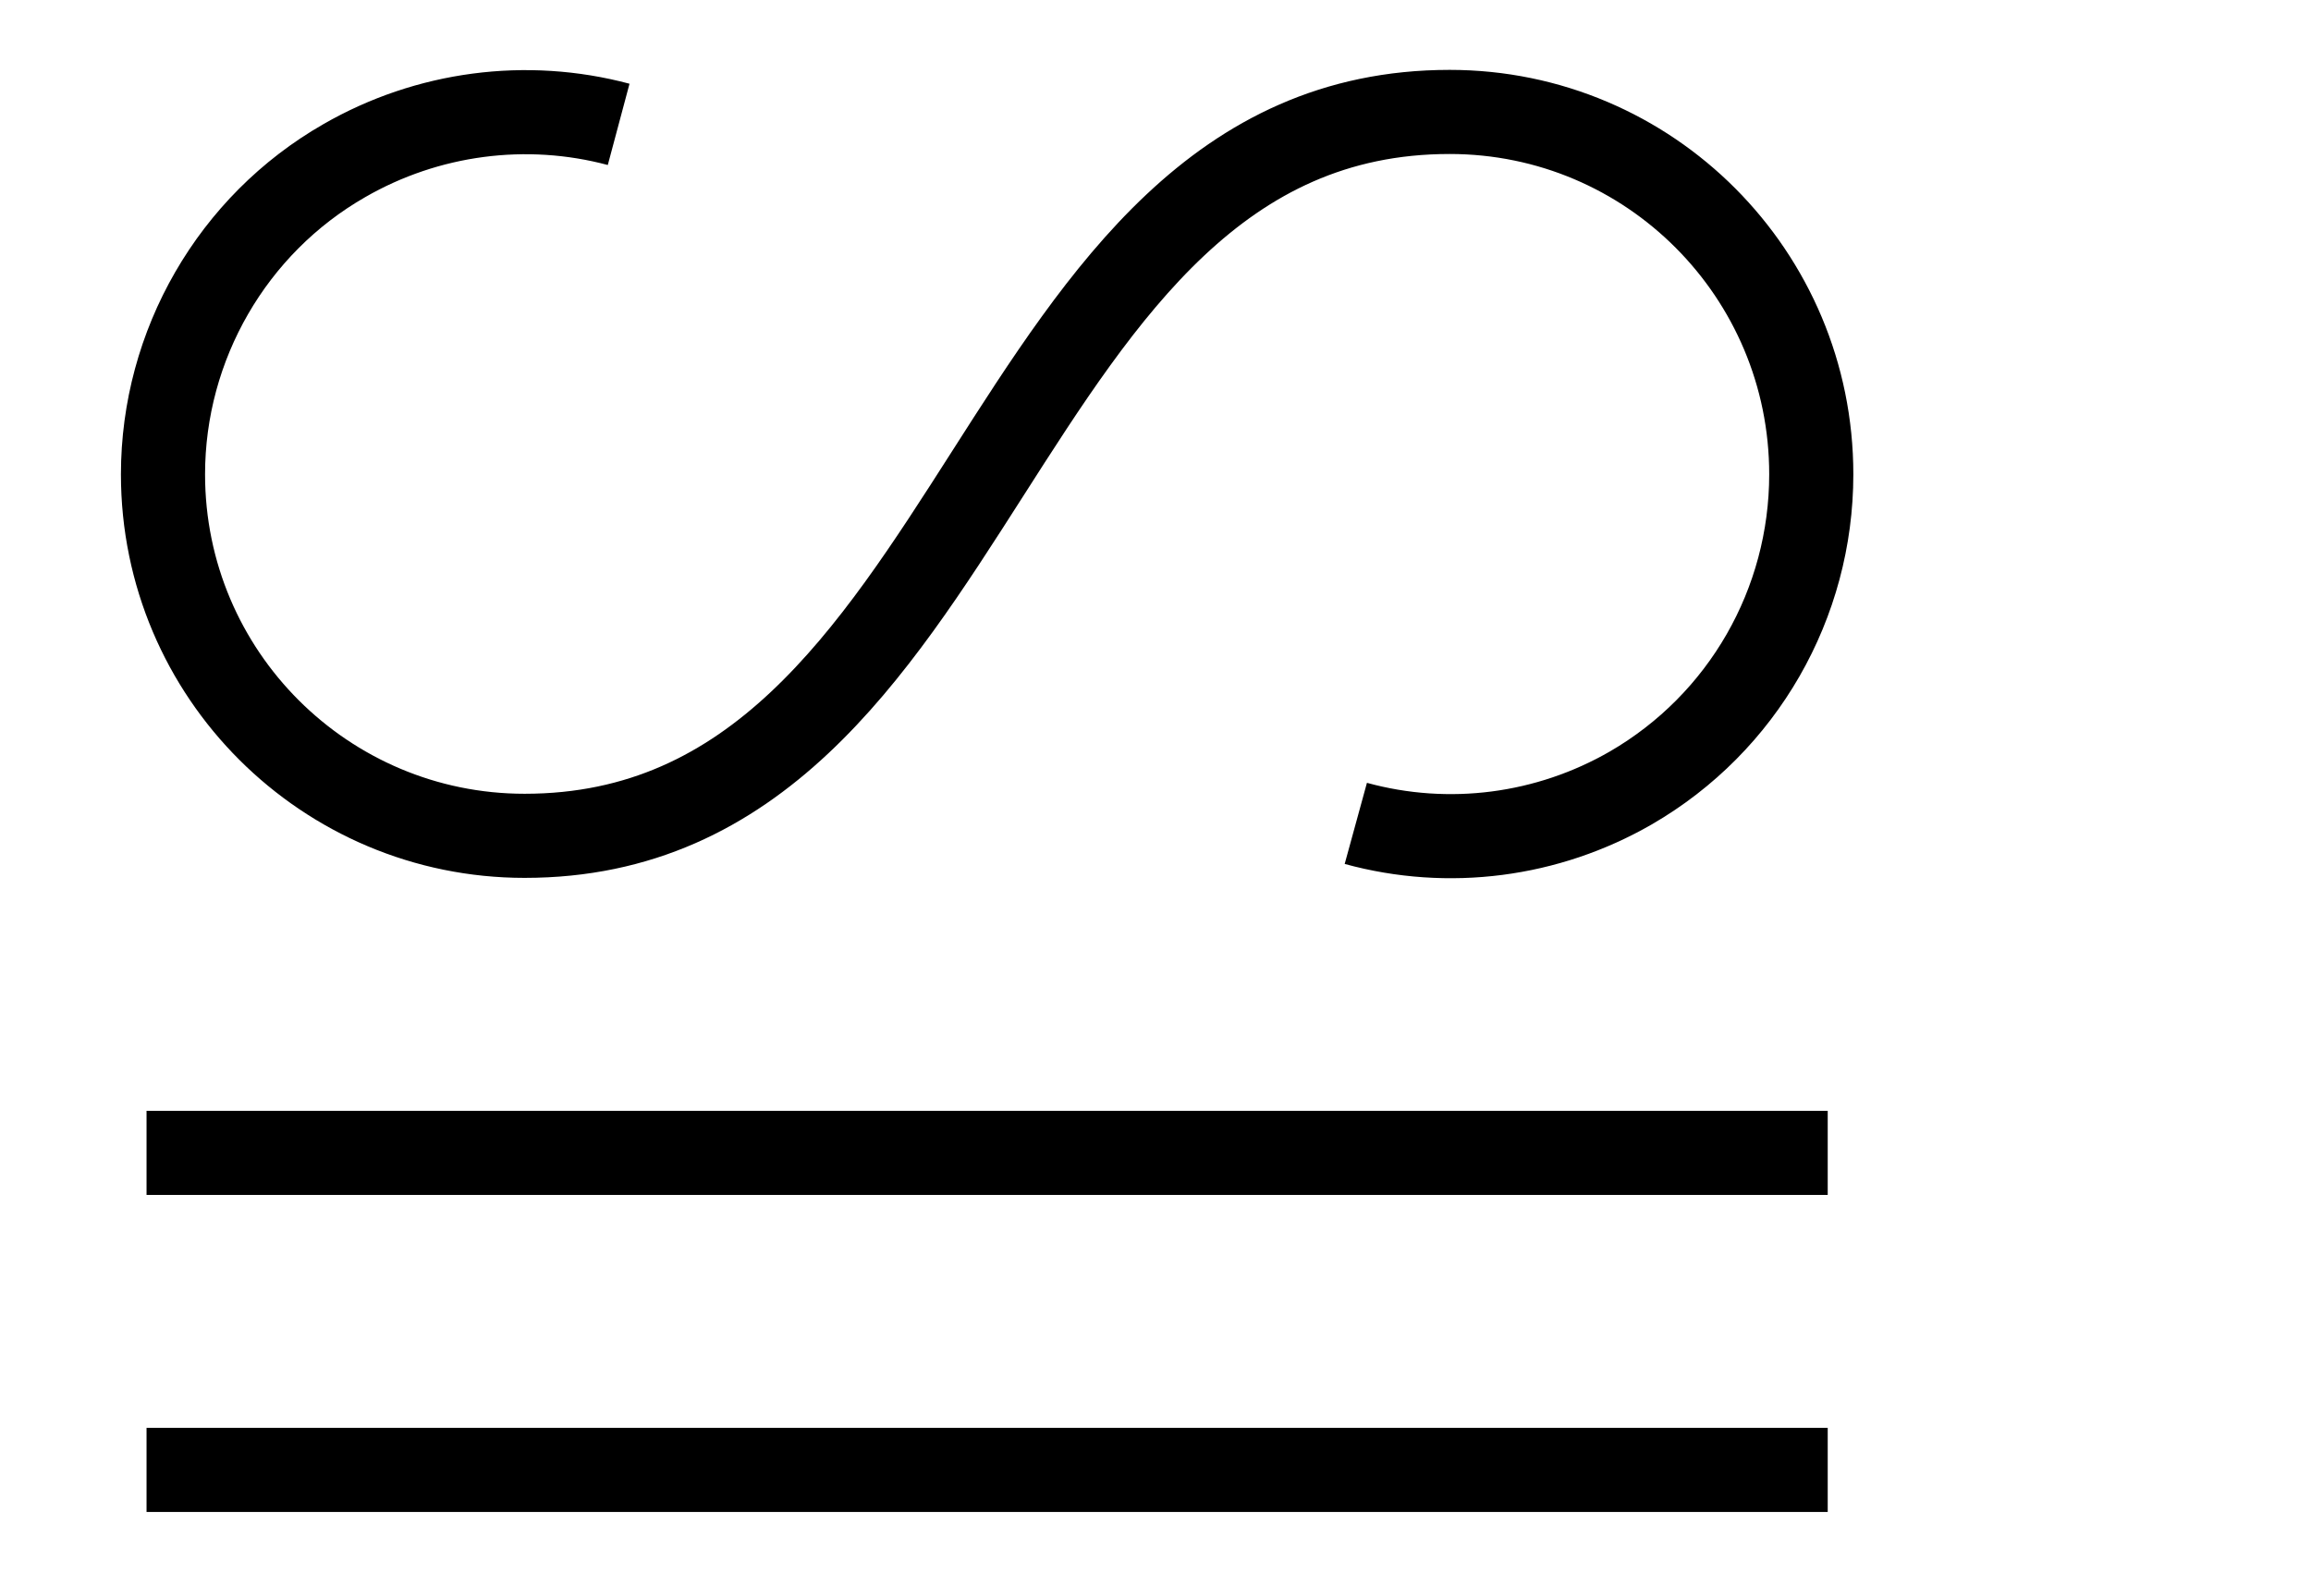
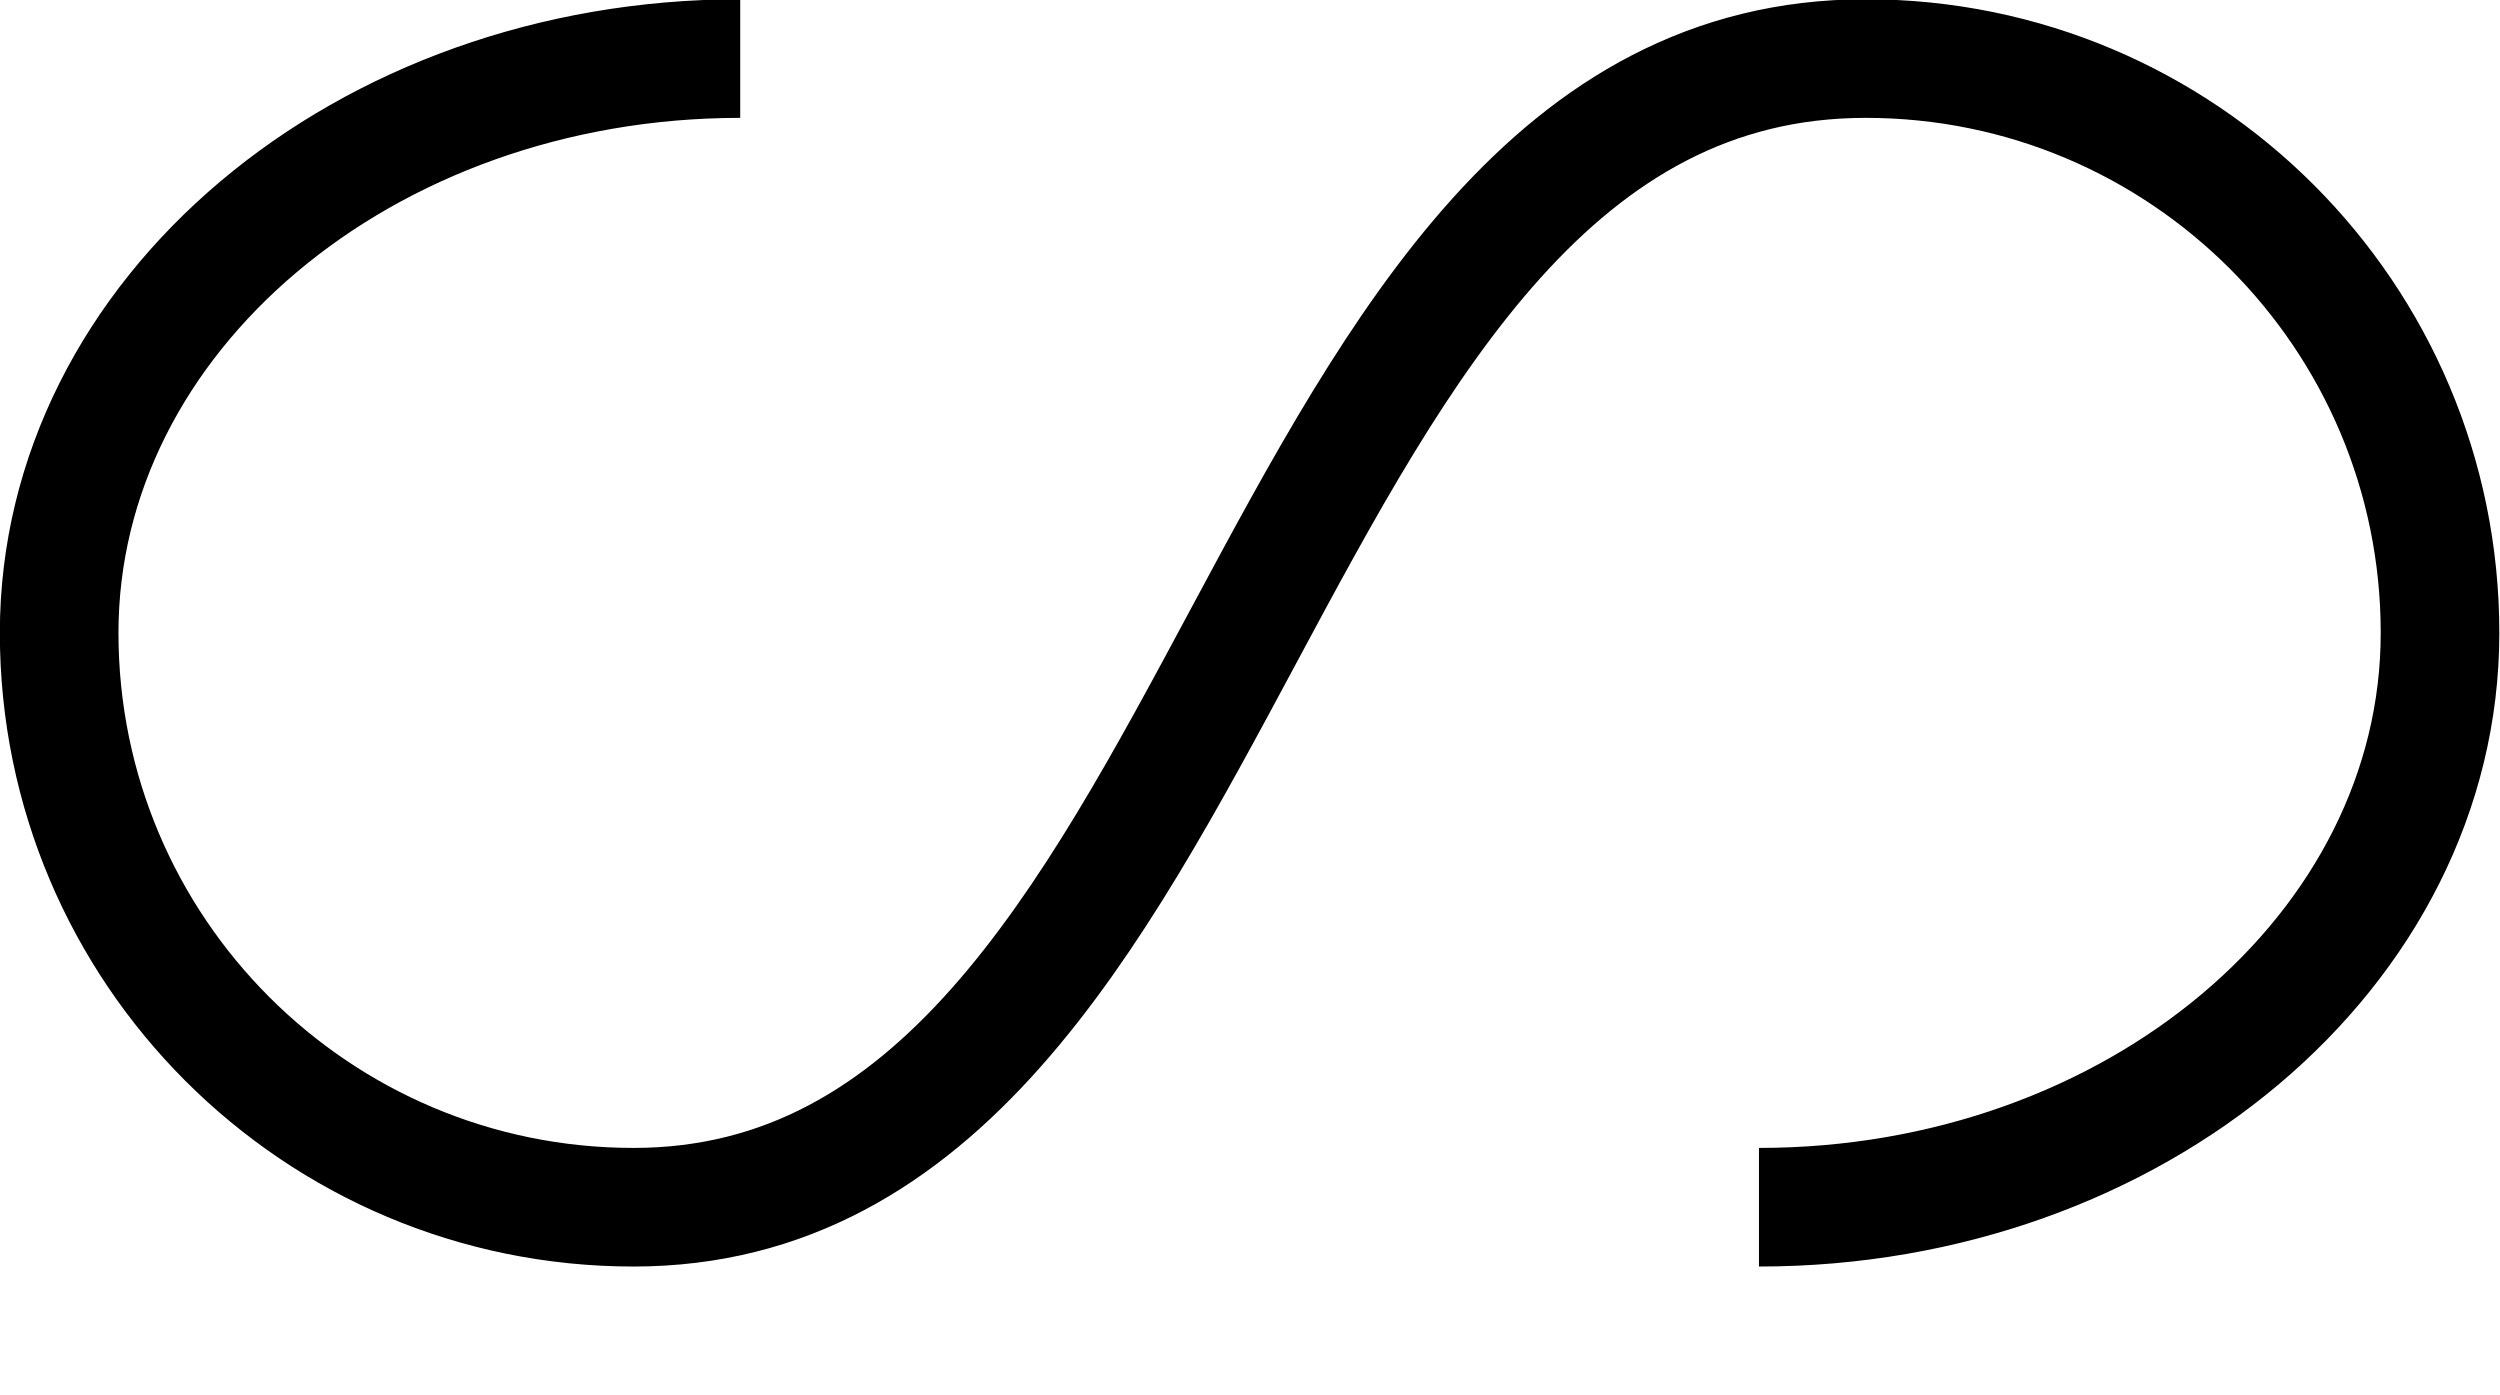
- <svg xmlns="http://www.w3.org/2000/svg" width="10.96pt" height="7.57pt" viewBox="0 0 10.96 7.57" version="1.1">
-   <g id="surface21">
-     <path style="fill:none;stroke-width:0.399;stroke-linecap:butt;stroke-linejoin:miter;stroke:rgb(0%,0%,0%);stroke-opacity:1;stroke-miterlimit:10;" d="M -2.194 -1.716 C -3.139 -1.716 -3.909 -0.95 -3.909 -0.001 C -3.909 0.612 -3.58 1.183 -3.049 1.487 C -2.655 1.714 -2.186 1.776 -1.748 1.659 M -2.194 -1.716 C 0.002 -1.716 0.002 1.718 2.193 1.718 C 3.142 1.718 3.908 0.948 3.908 -0.001 C 3.908 -0.614 3.584 -1.181 3.052 -1.489 C 2.658 -1.716 2.189 -1.778 1.748 -1.657 M -3.987 -3.22 L 3.986 -3.22 M -3.987 -4.724 L 3.986 -4.724 " transform="matrix(1,0,0,-1,4.682,2.249)" />
+ <svg xmlns="http://www.w3.org/2000/svg" viewBox="0 0 11.213 6.253" height="6.253" width="11.213" xml:space="preserve" id="svg2" version="1.1">
+   <defs id="defs6" />
+   <g transform="matrix(1.333333,0,0,-1.333333,0,6.253333)" id="g10">
+     <g transform="translate(72,-67.308)" id="g12">
+       <g transform="translate(-67.816,69.869)" id="g14">
+         <g id="g16">
+           <g id="g18">
+             <path id="path20" style="fill:none;stroke:#000000;stroke-width:0.399;stroke-linecap:butt;stroke-linejoin:miter;stroke-miterlimit:10;stroke-dasharray:none;stroke-opacity:1" d="m -1.694,1.932 c -1.266,0 -2.291,-0.865 -2.291,-1.932 0,-1.067 0.865,-1.932 1.932,-1.932 C 0,-1.932 0,1.932 2.092,1.932 3.159,1.932 4.024,1.067 4.024,0 c 0,-1.067 -1.026,-1.932 -2.291,-1.932" />
+           </g>
+         </g>
+       </g>
+     </g>
  </g>
</svg>
